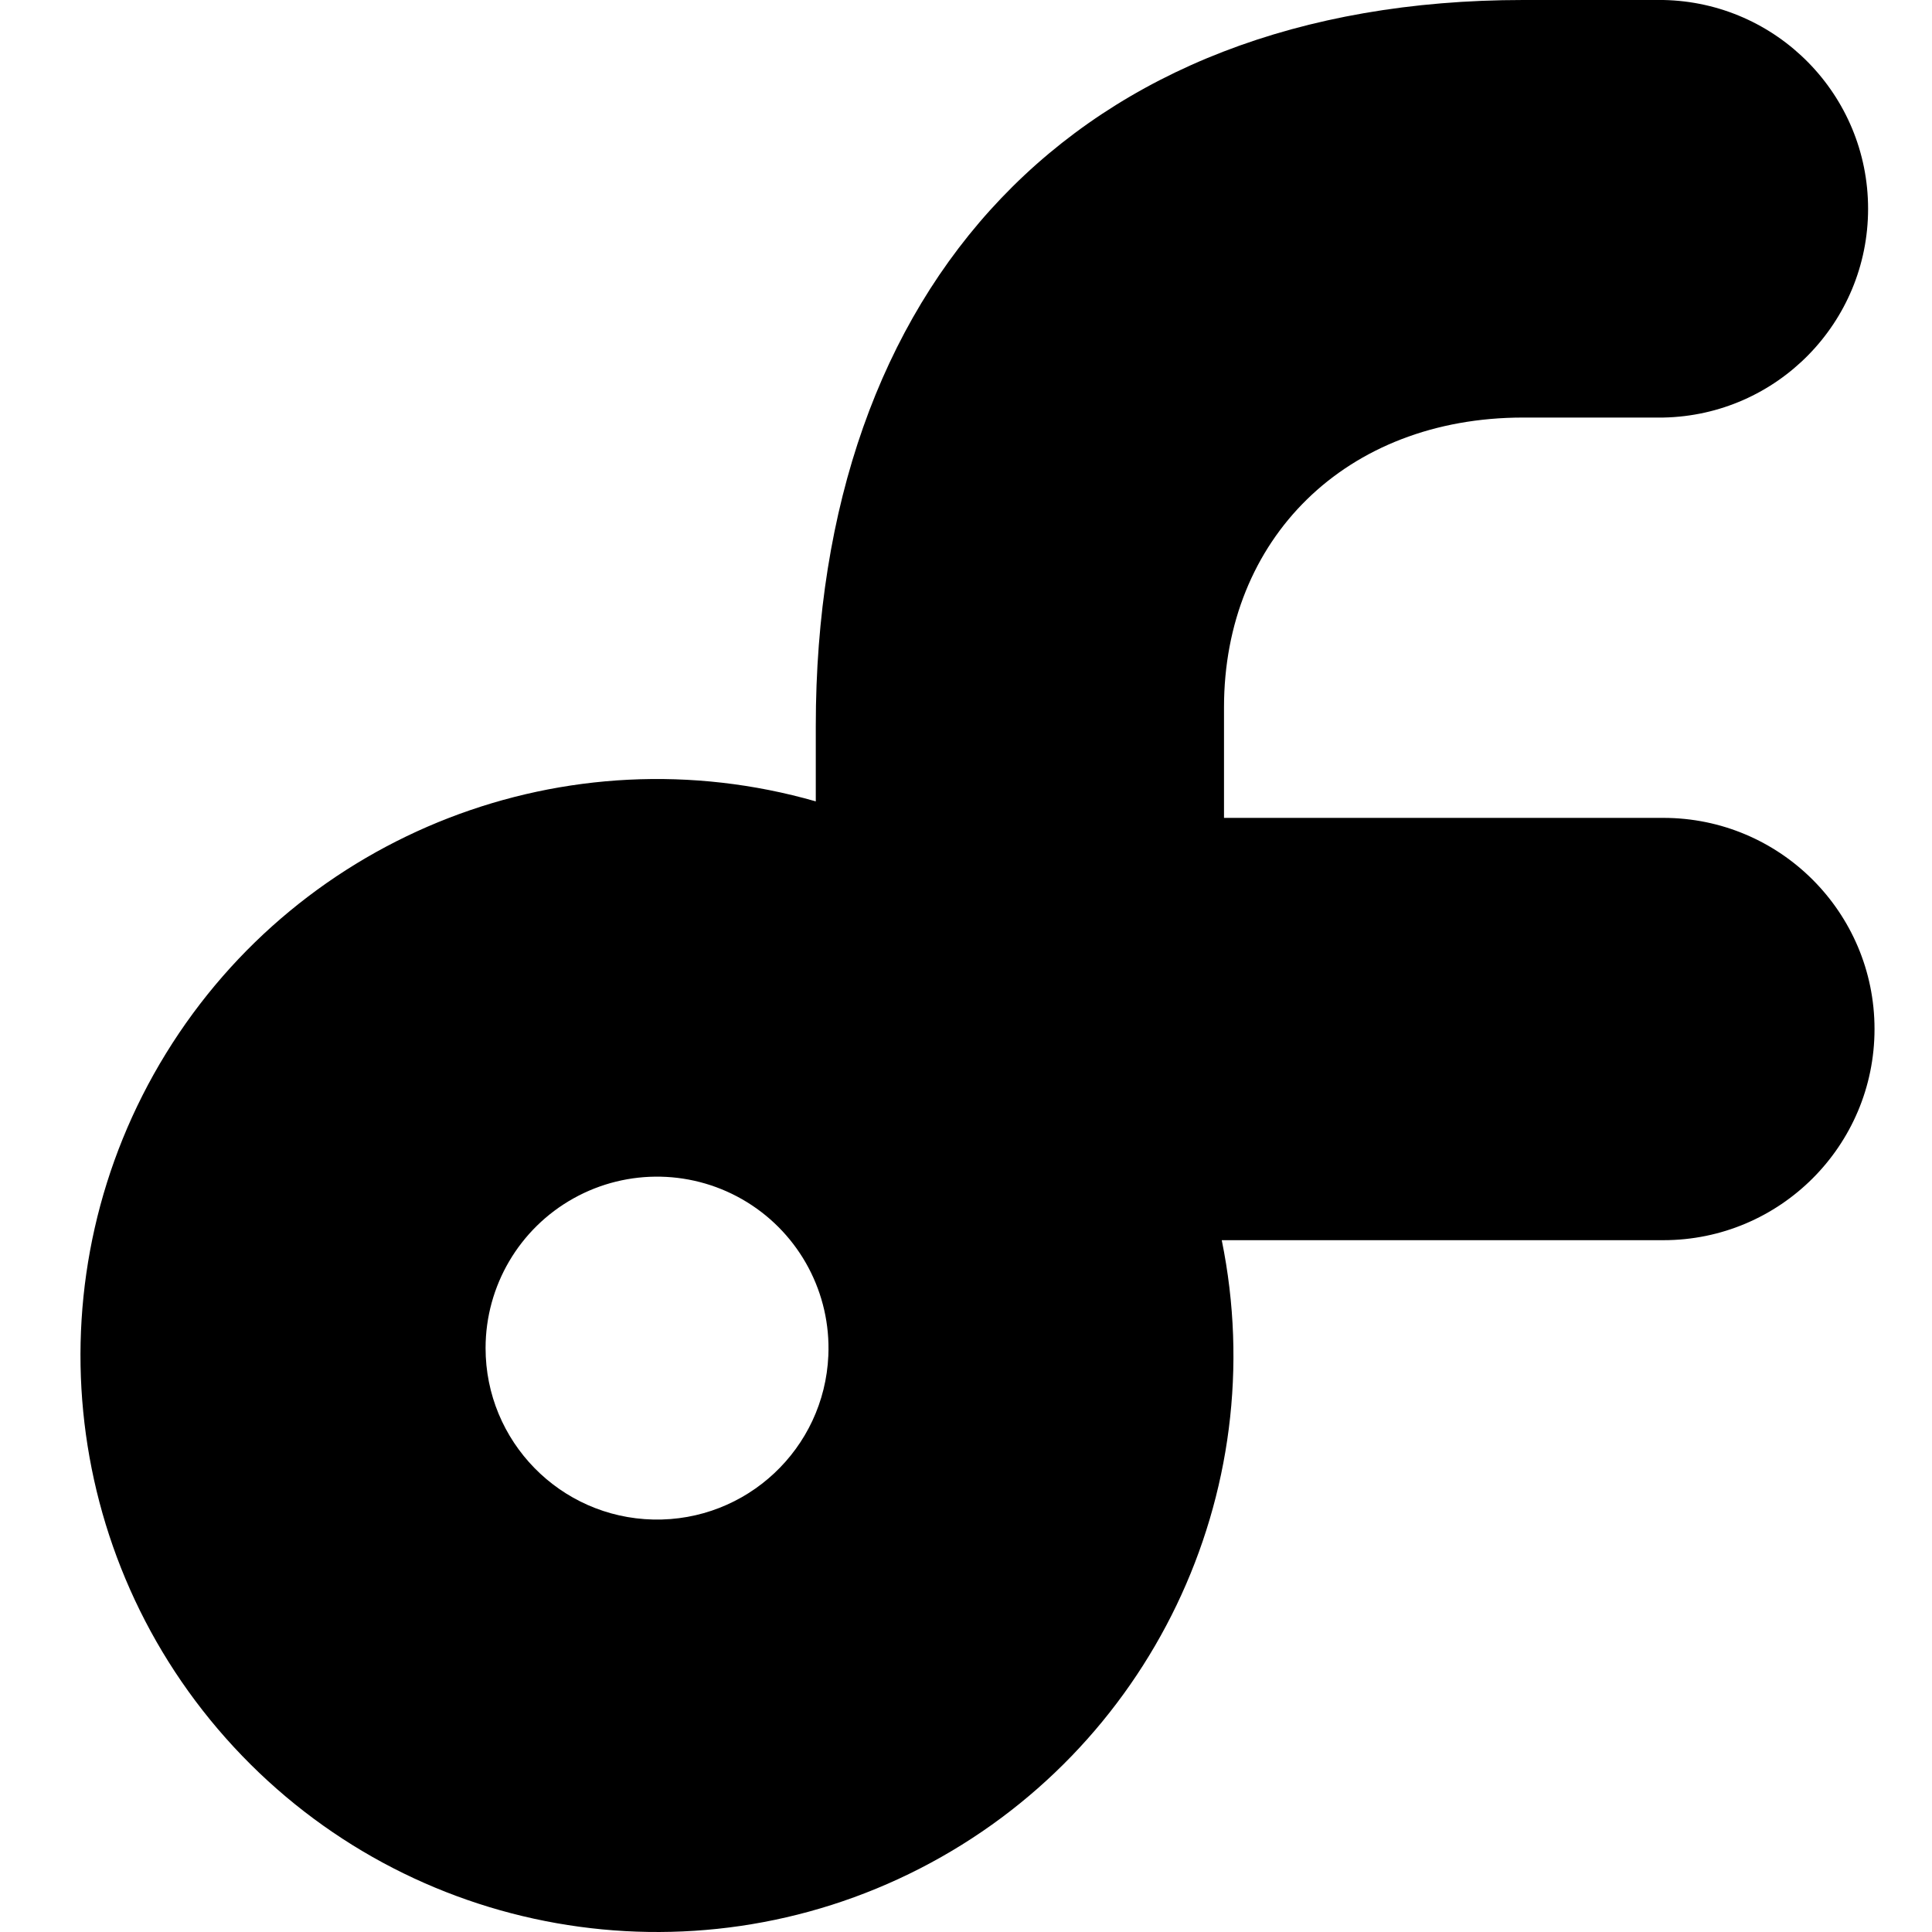
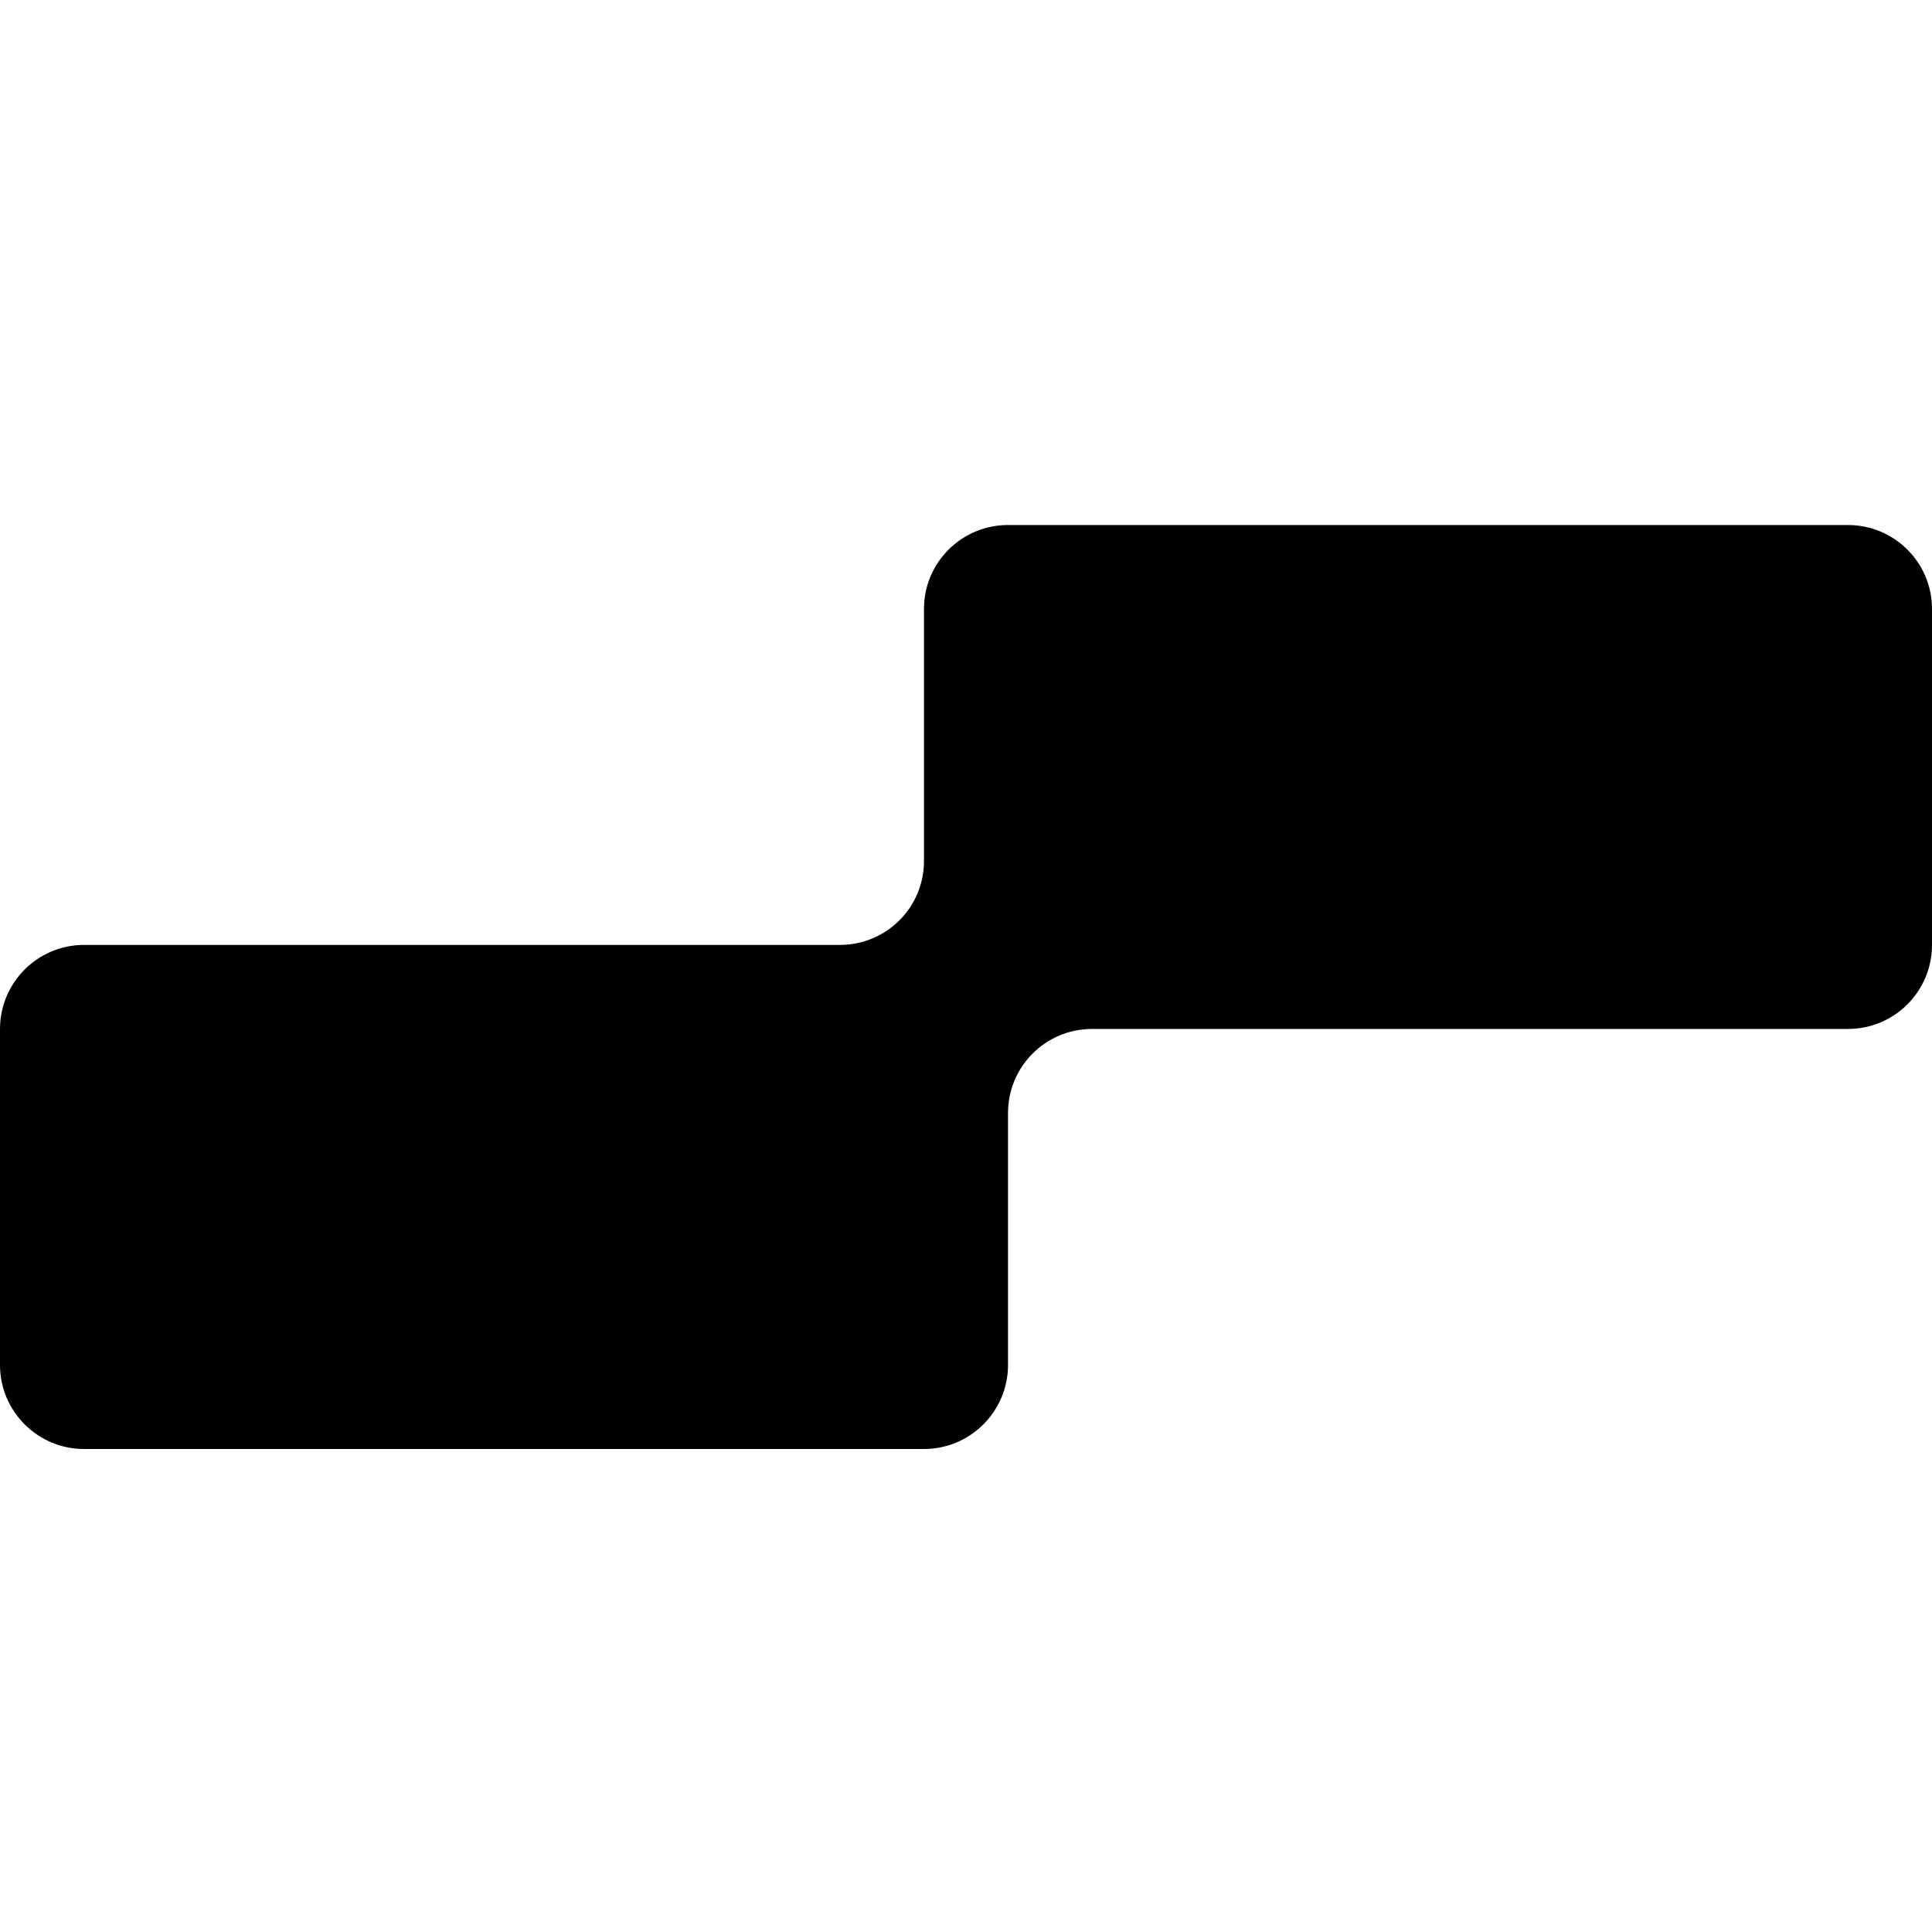
- <svg xmlns="http://www.w3.org/2000/svg" fill="currentColor" fill-rule="evenodd" height="1em" style="flex:none;line-height:1" viewBox="0 0 24 24" width="1em">
-   <path clip-rule="evenodd" d="M20.663 0h-1.741c-5.575 0-8.788 3.56-8.788 9.018v.937a7.161 7.161 0 105.043 5.451h5.486a2.623 2.623 0 100-5.246h-5.458V8.787c0-2.09 1.51-3.6 3.717-3.6h1.741a2.594 2.594 0 000-5.187zM10.29 16.839a2.13 2.13 0 10-4.258-.094 2.13 2.13 0 004.258.094z" />
+ <svg xmlns="http://www.w3.org/2000/svg" width="12" height="12" viewBox="0 0 12 12" fill="none">
+   <path d="M11.478 3.261H6.261C5.973 3.261 5.739 3.494 5.739 3.782V5.348C5.739 5.636 5.506 5.869 5.217 5.869H0.522C0.234 5.869 0 6.103 0 6.391V8.478C0 8.766 0.234 9 0.522 9H5.739C6.027 9 6.261 8.766 6.261 8.478V6.913C6.261 6.625 6.494 6.391 6.783 6.391H11.478C11.766 6.391 12 6.158 12 5.869V3.782C12 3.494 11.766 3.261 11.478 3.261Z" fill="black" />
</svg>
